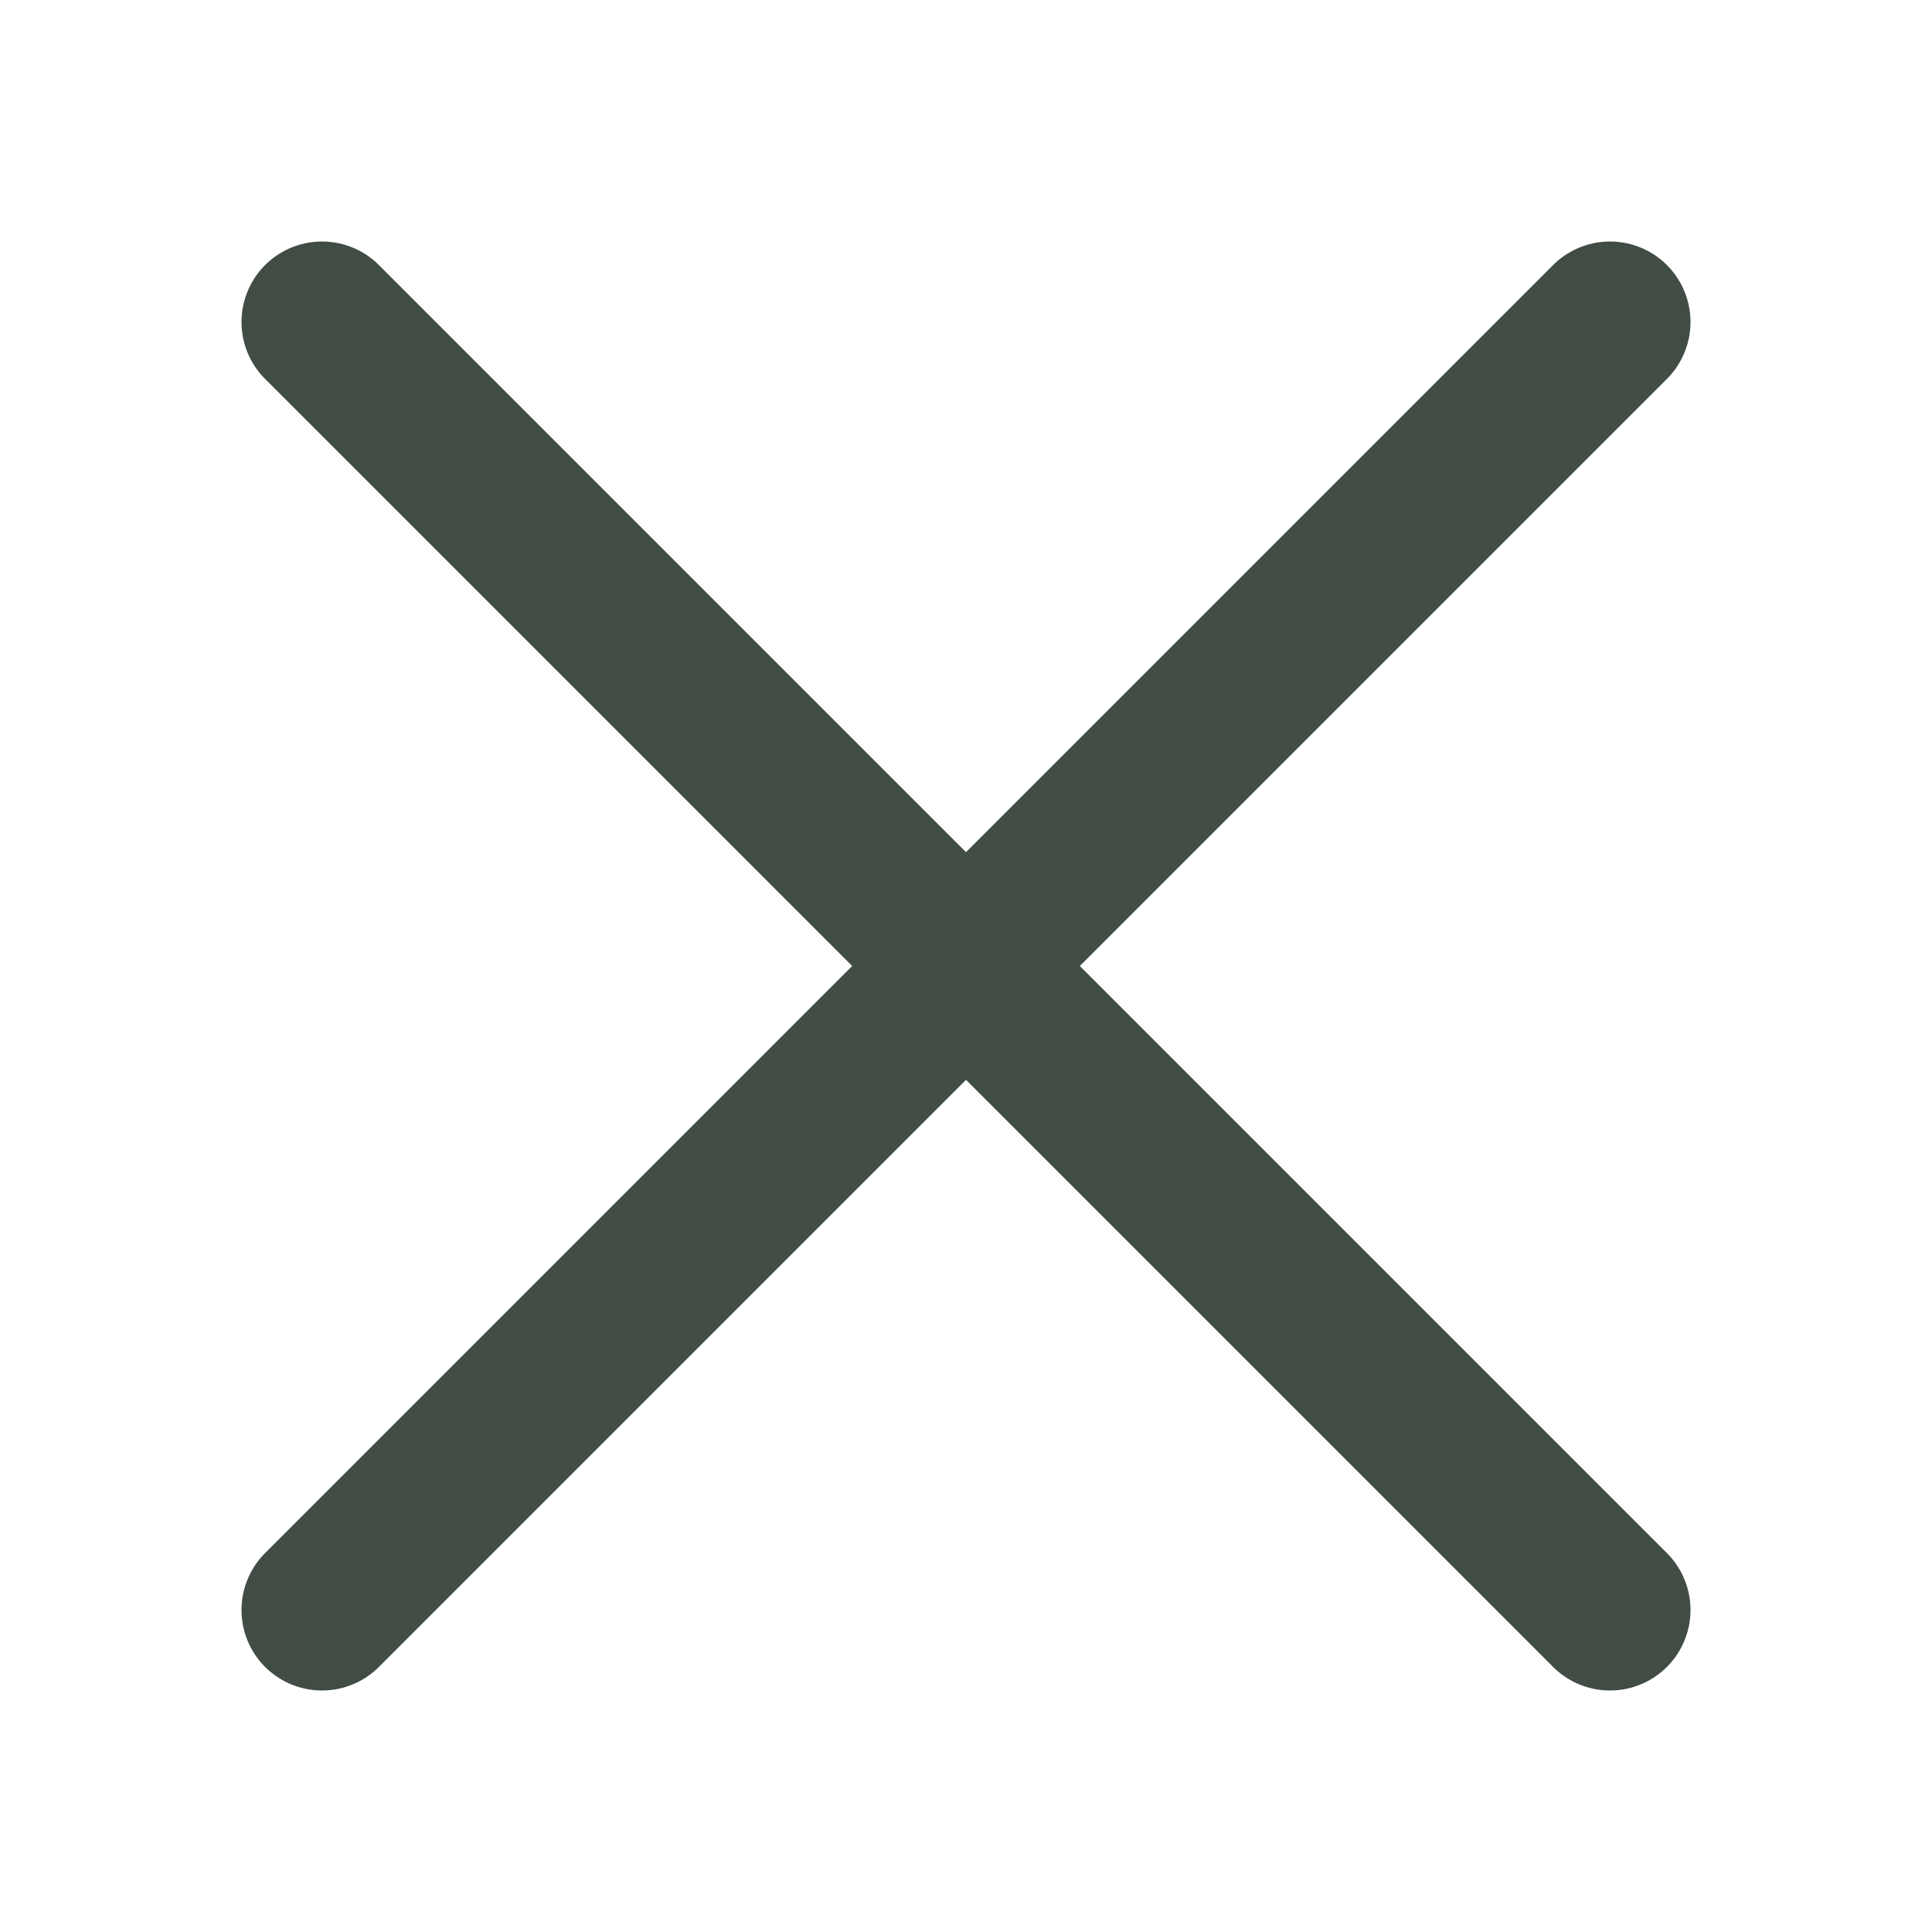
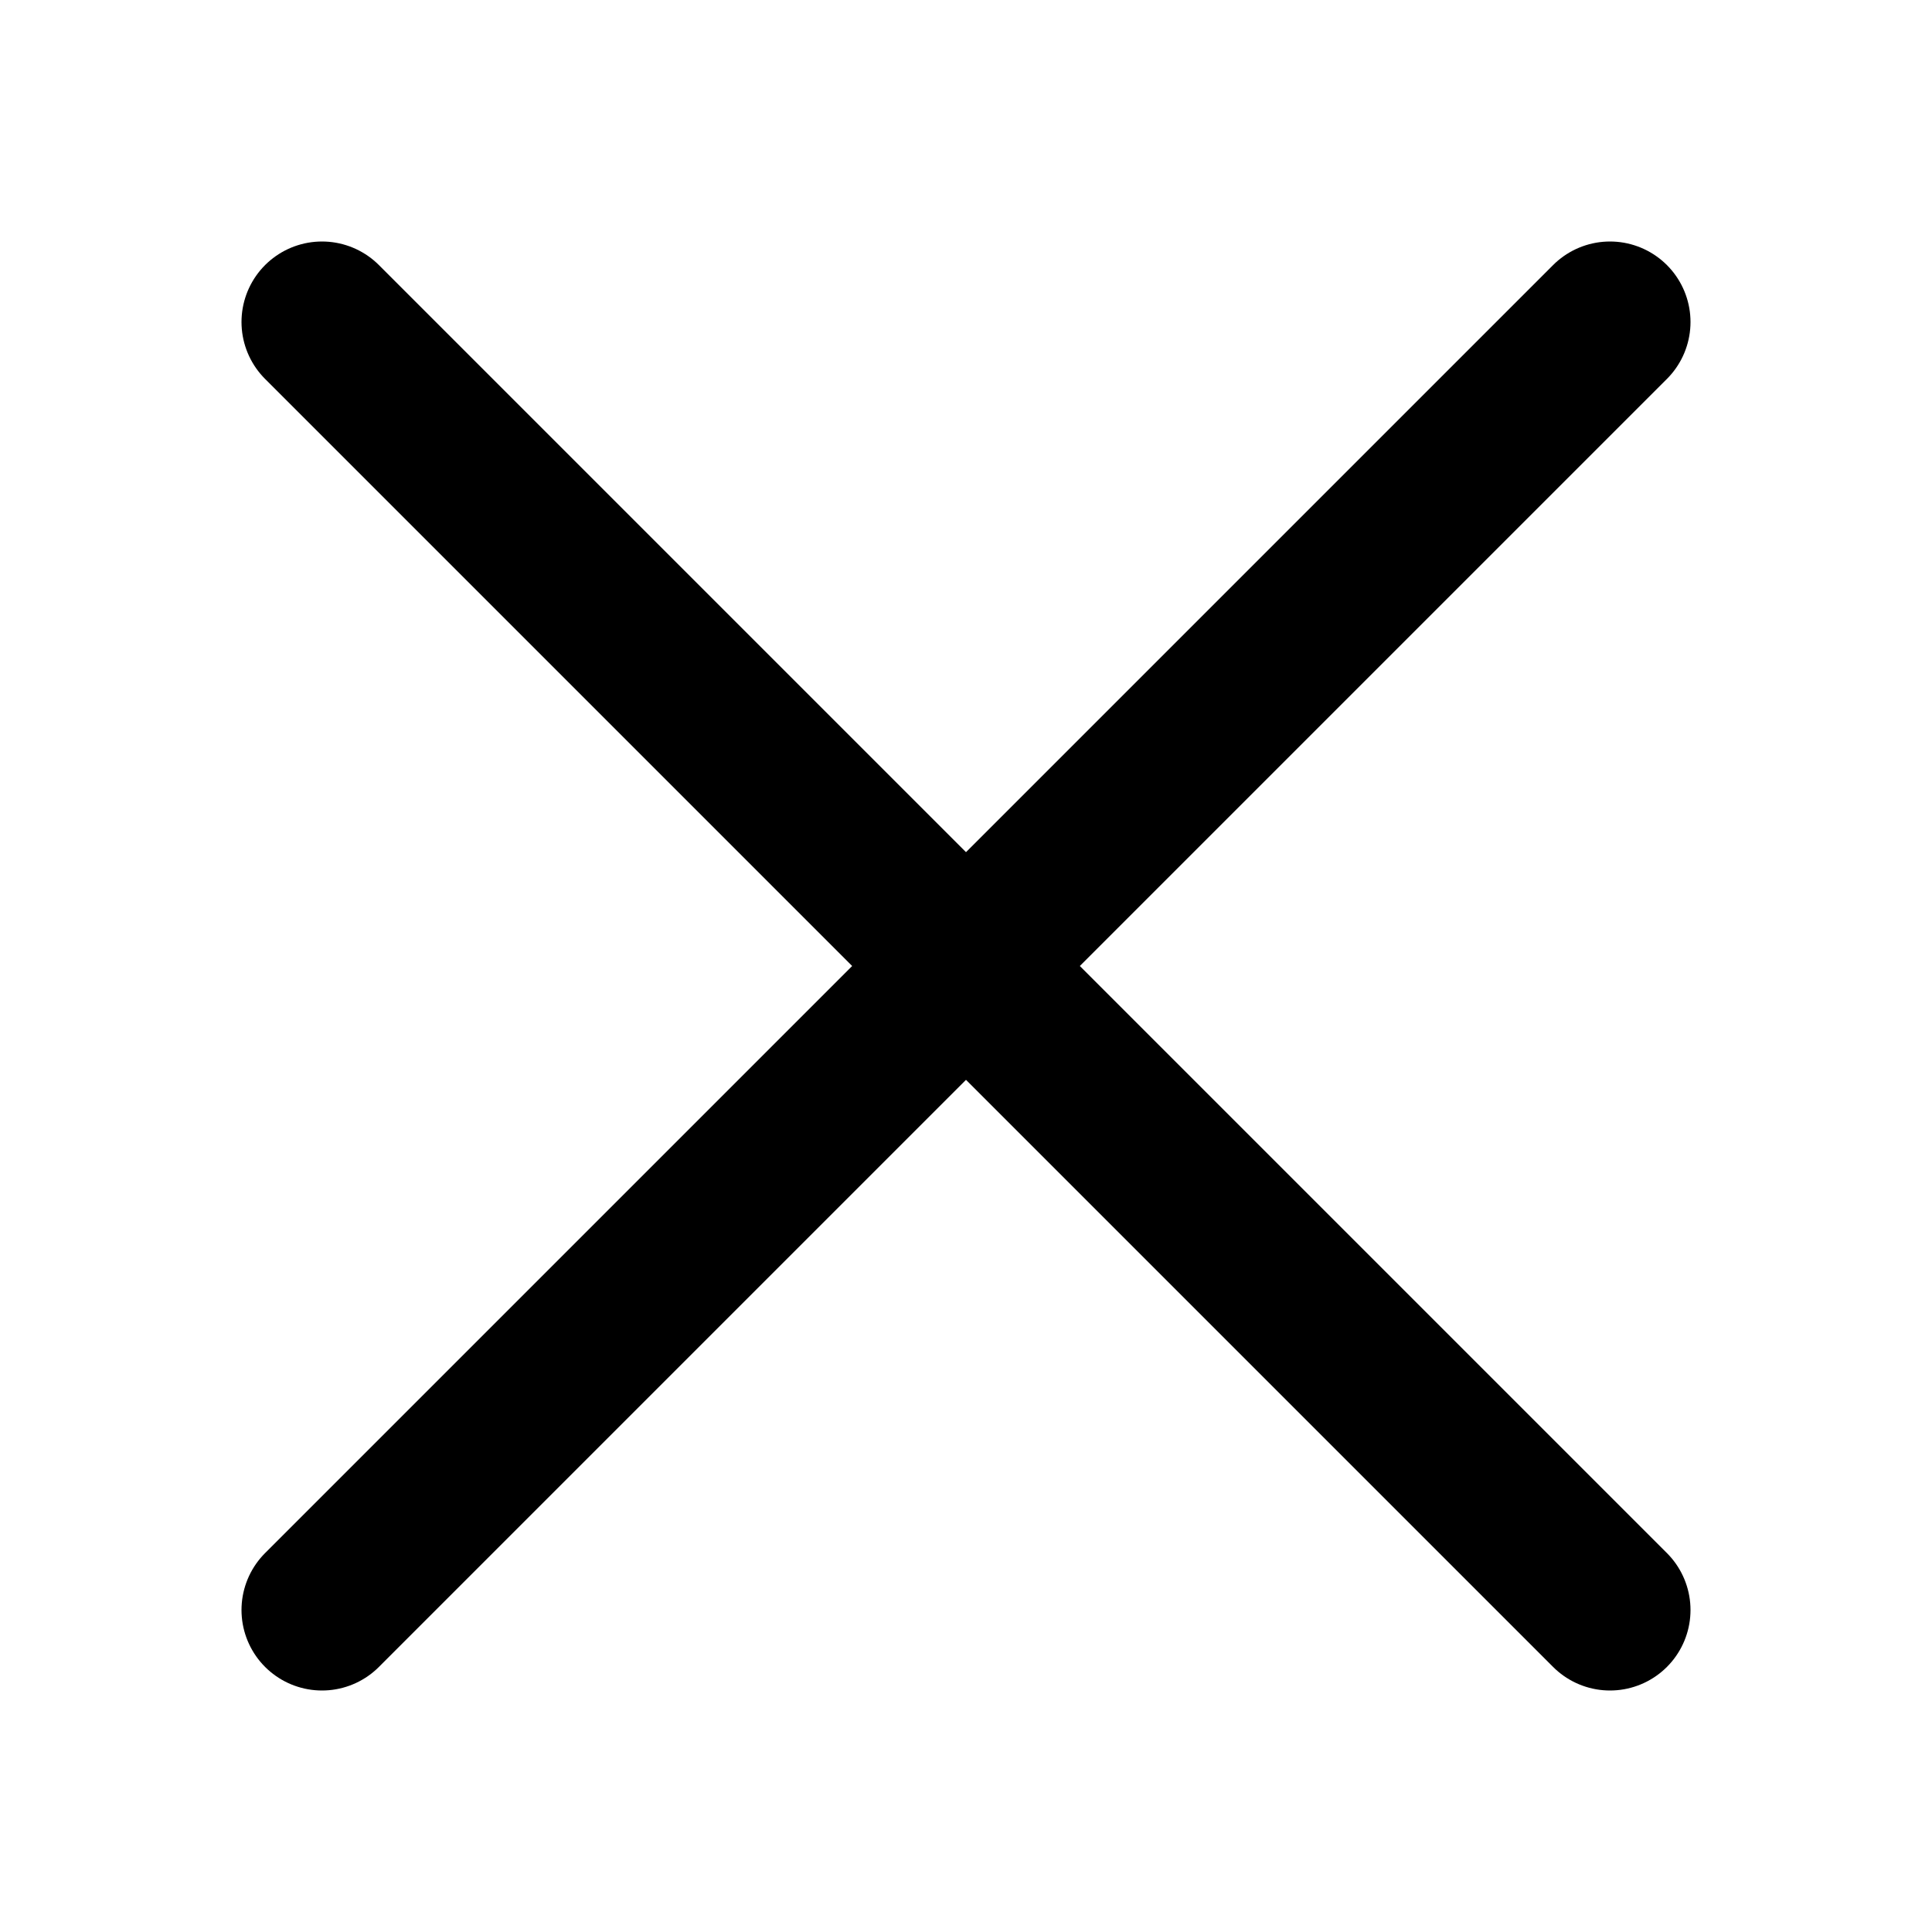
- <svg xmlns="http://www.w3.org/2000/svg" width="24" height="24" viewBox="0 0 24 24" fill="none">
-   <path d="M20 20L12 12M12 12L4 4M12 12L20 4M12 12L4 20" stroke="#414C45" stroke-width="2" stroke-linecap="round" stroke-linejoin="round" />
+ <svg xmlns="http://www.w3.org/2000/svg" viewBox="0 0 24 24" fill="currentColor">
+   <path d="M20 20L12 12M12 12L4 4M12 12L20 4M12 12L4 20" stroke="currentColor" stroke-width="2" stroke-linecap="round" stroke-linejoin="round" />
</svg>
